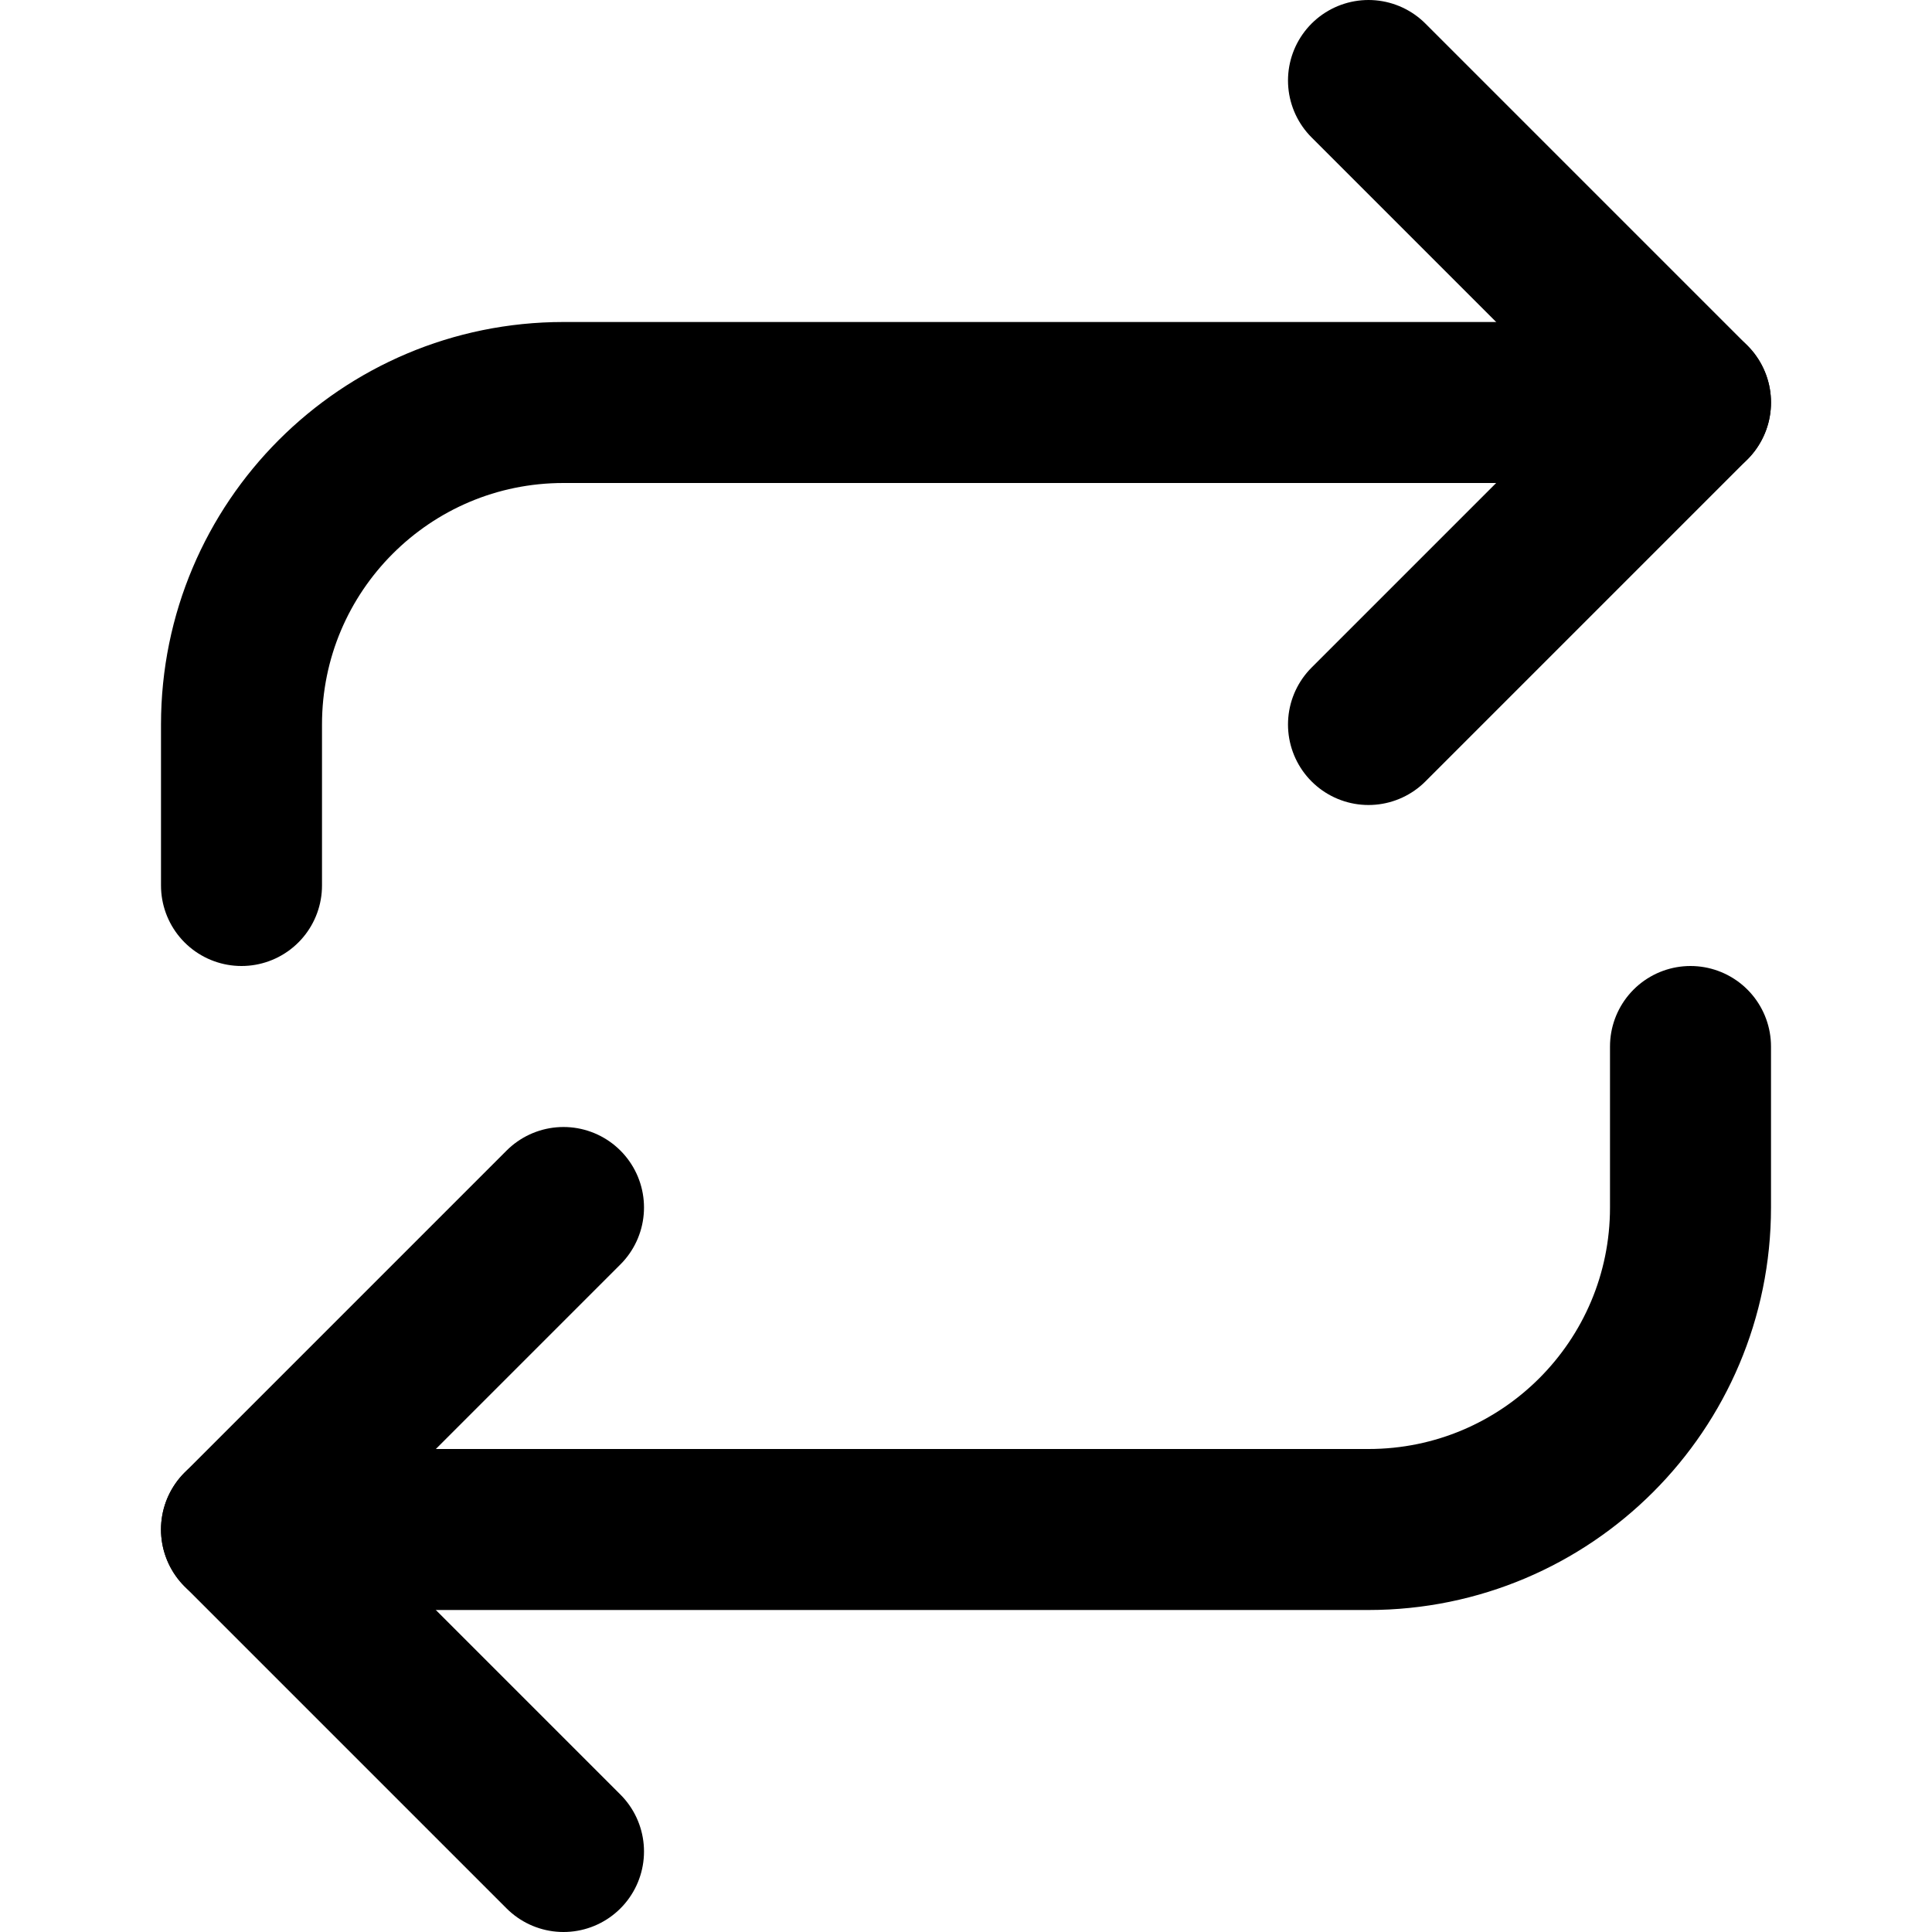
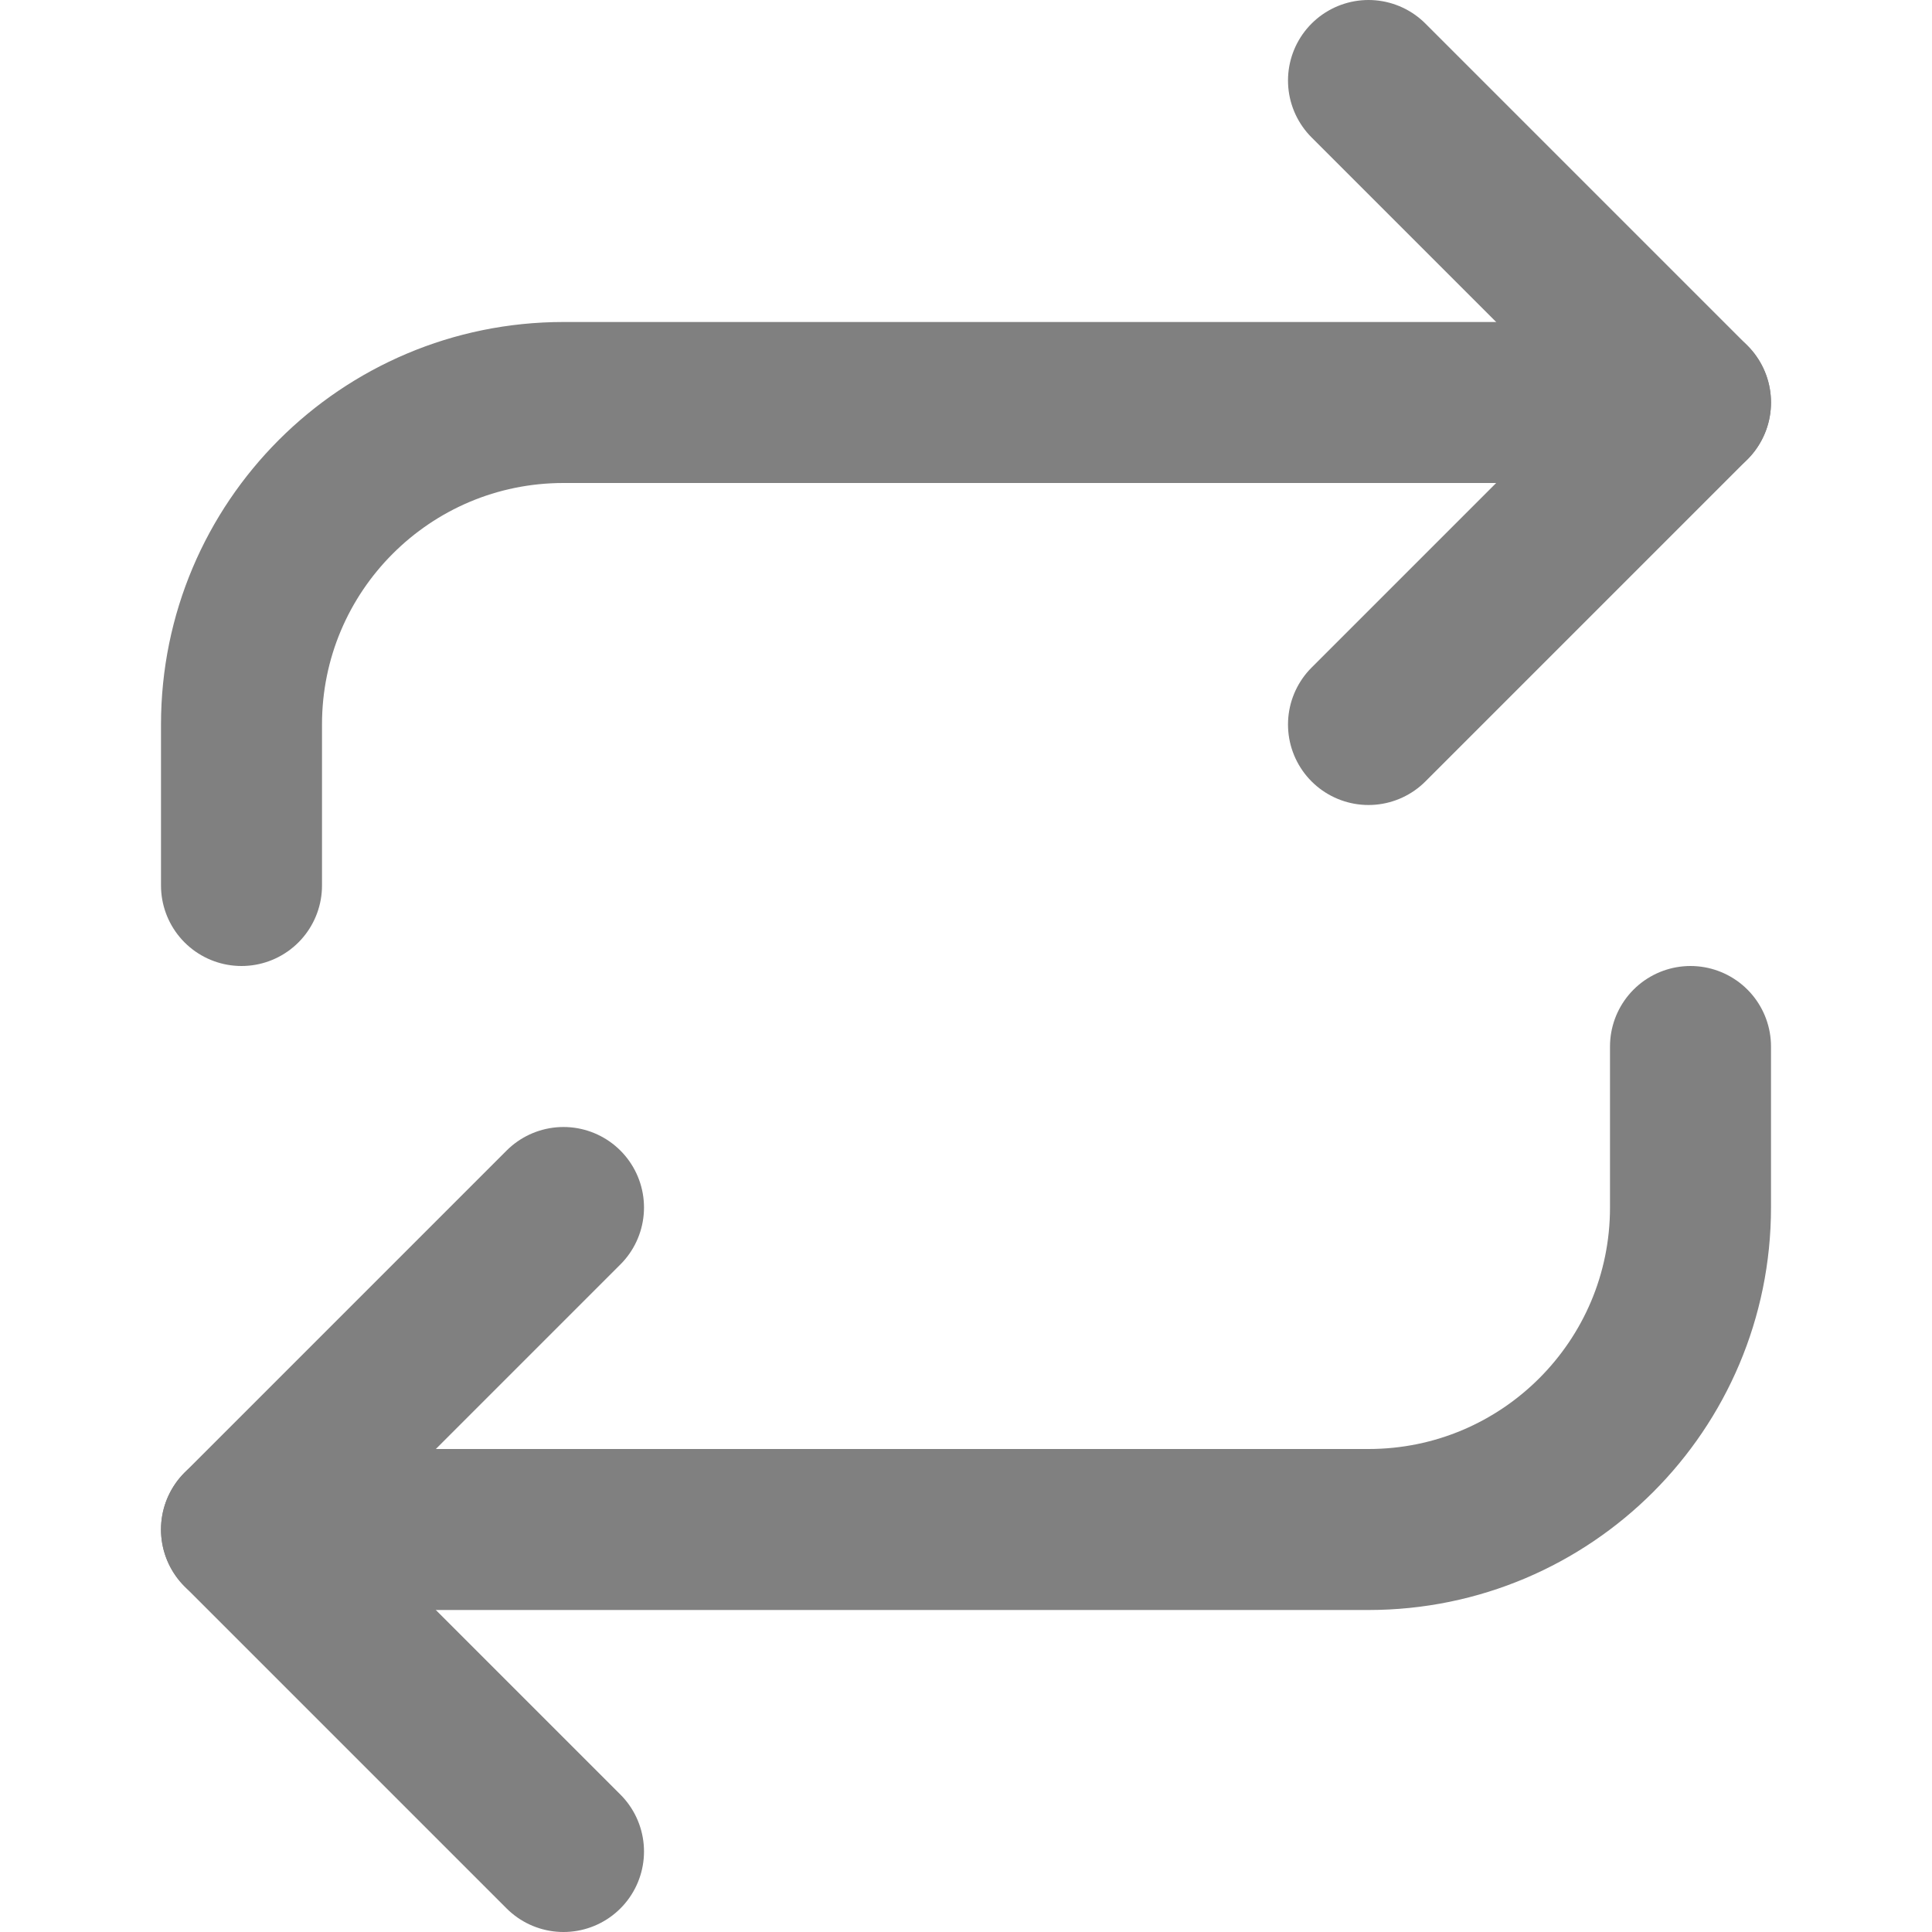
- <svg xmlns="http://www.w3.org/2000/svg" width="24" height="24" viewBox="0 0 24 24" fill="none" stroke="currentColor" stroke-width="2" stroke-linecap="round" stroke-linejoin="round" class="feather feather-repeat">
+ <svg xmlns="http://www.w3.org/2000/svg" width="24" height="24" viewBox="0 0 24 24" fill="none" stroke="grey" stroke-width="2" stroke-linecap="round" stroke-linejoin="round" class="feather feather-repeat">
  <polyline points="17 1 21 5 17 9" />
  <path d="M3 11V9a4 4 0 0 1 4-4h14" />
  <polyline points="7 23 3 19 7 15" />
  <path d="M21 13v2a4 4 0 0 1-4 4H3" />
</svg>
